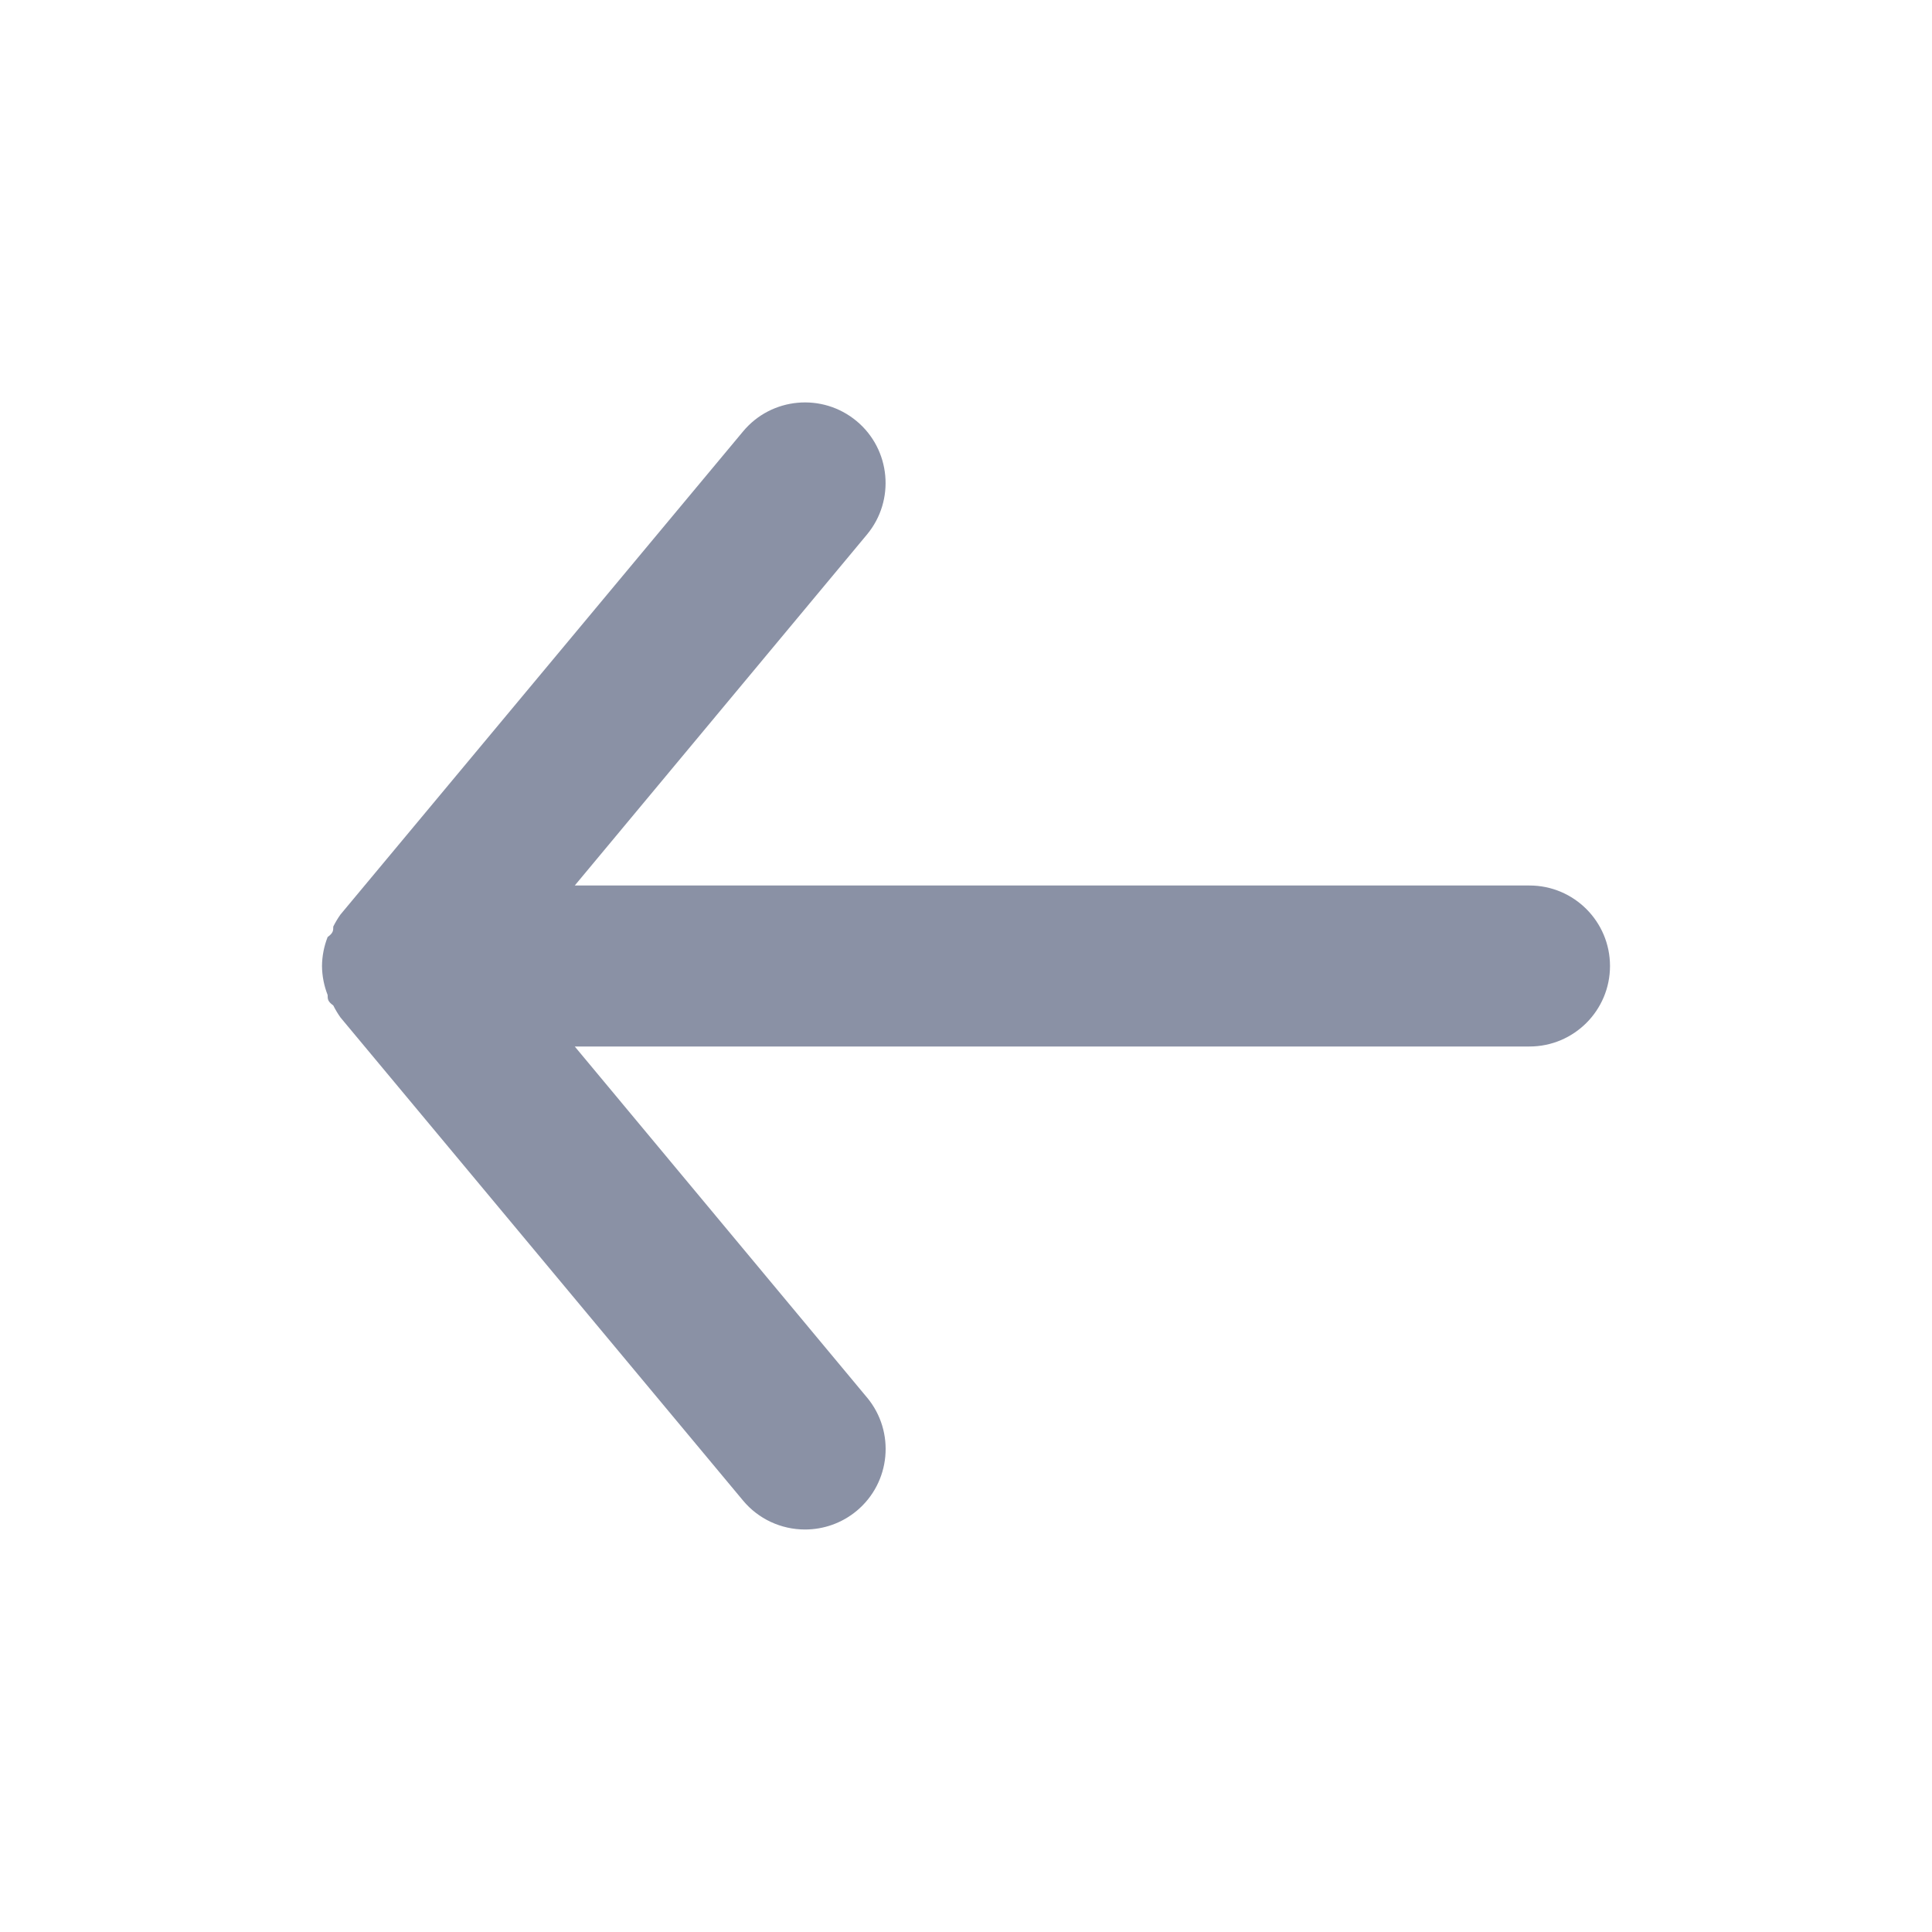
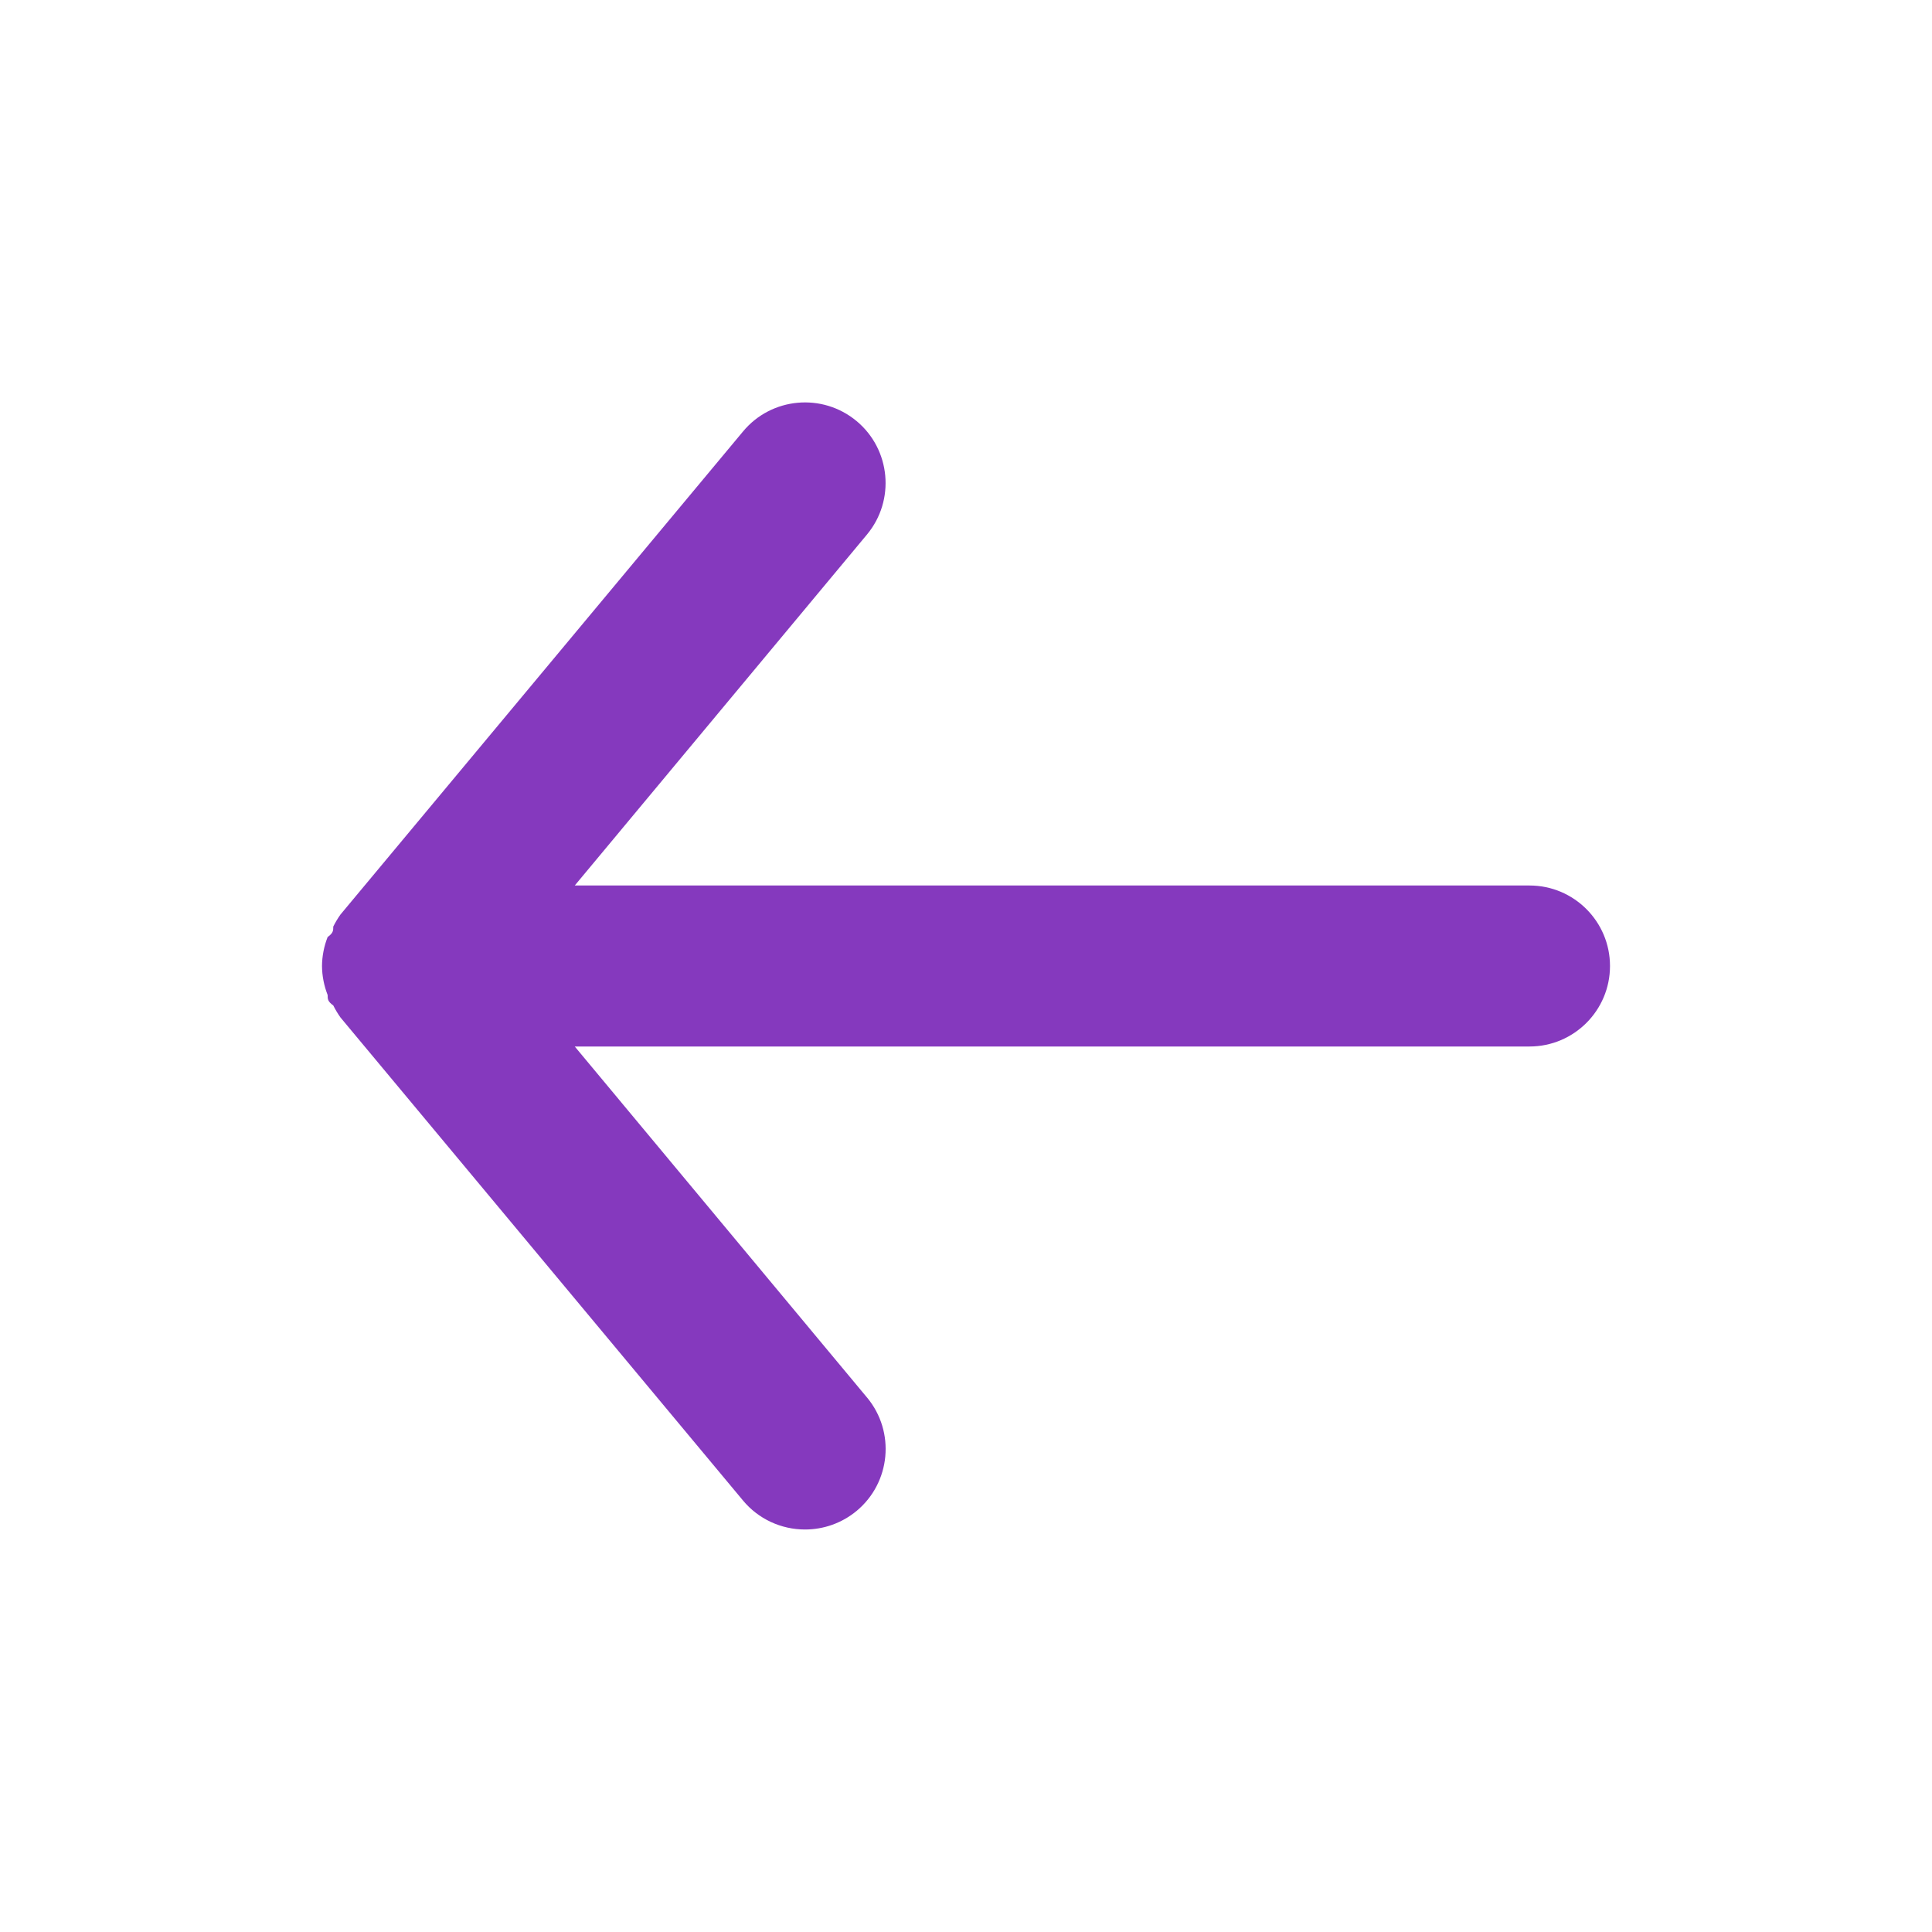
<svg xmlns="http://www.w3.org/2000/svg" version="1.1" viewBox="0 0 24 24">
-   <g fill="#8a91a5">
+   <g fill="#8539BE">
    <path opacity="0" d="M0,0h24v24h-24Z" transform="matrix(6.12323e-17,1,-1,6.12323e-17,24,-7.34788e-16)" />
    <path d="M19,11h-11.86l3.63,-4.36l5.48864e-09,-6.60352e-09c0.353,-0.425 0.295,-1.057 -0.13,-1.41c-0.425,-0.353 -1.057,-0.295 -1.41,0.13c-6.35783e-09,7.64926e-09 -1.27157e-08,1.52985e-08 -1.90735e-08,2.29478e-08l-5,6l-1.27366e-08,1.80695e-08c-0.034,0.048 -0.064,0.098 -0.09,0.15c0,0.05 0,0.08 -0.07,0.13l5.70073e-08,-1.44207e-07c-0.045,0.115 -0.069,0.237 -0.07,0.36l1.32145e-08,1.73093e-06c0.001,0.123 0.025,0.245 0.07,0.36c0,0.05 0,0.08 0.07,0.13l1.58126e-10,3.13735e-10c0.026,0.052 0.056,0.102 0.09,0.15l5,6l6.23011e-09,7.47977e-09c0.19,0.229 0.473,0.36 0.77,0.36l4.74208e-08,9.26512e-11c0.234,0 0.46,-0.081 0.64,-0.23l4.1939e-08,-3.47699e-08c0.425,-0.352 0.484,-0.983 0.132,-1.408c-0.001,-0.001 -0.001,-0.001 -0.002,-0.002l-3.63,-4.36h11.86l-4.37114e-08,-1.77636e-15c0.552,2.41411e-08 1,-0.448 1,-1c2.41411e-08,-0.552 -0.448,-1 -1,-1Z" />
  </g>
</svg>
